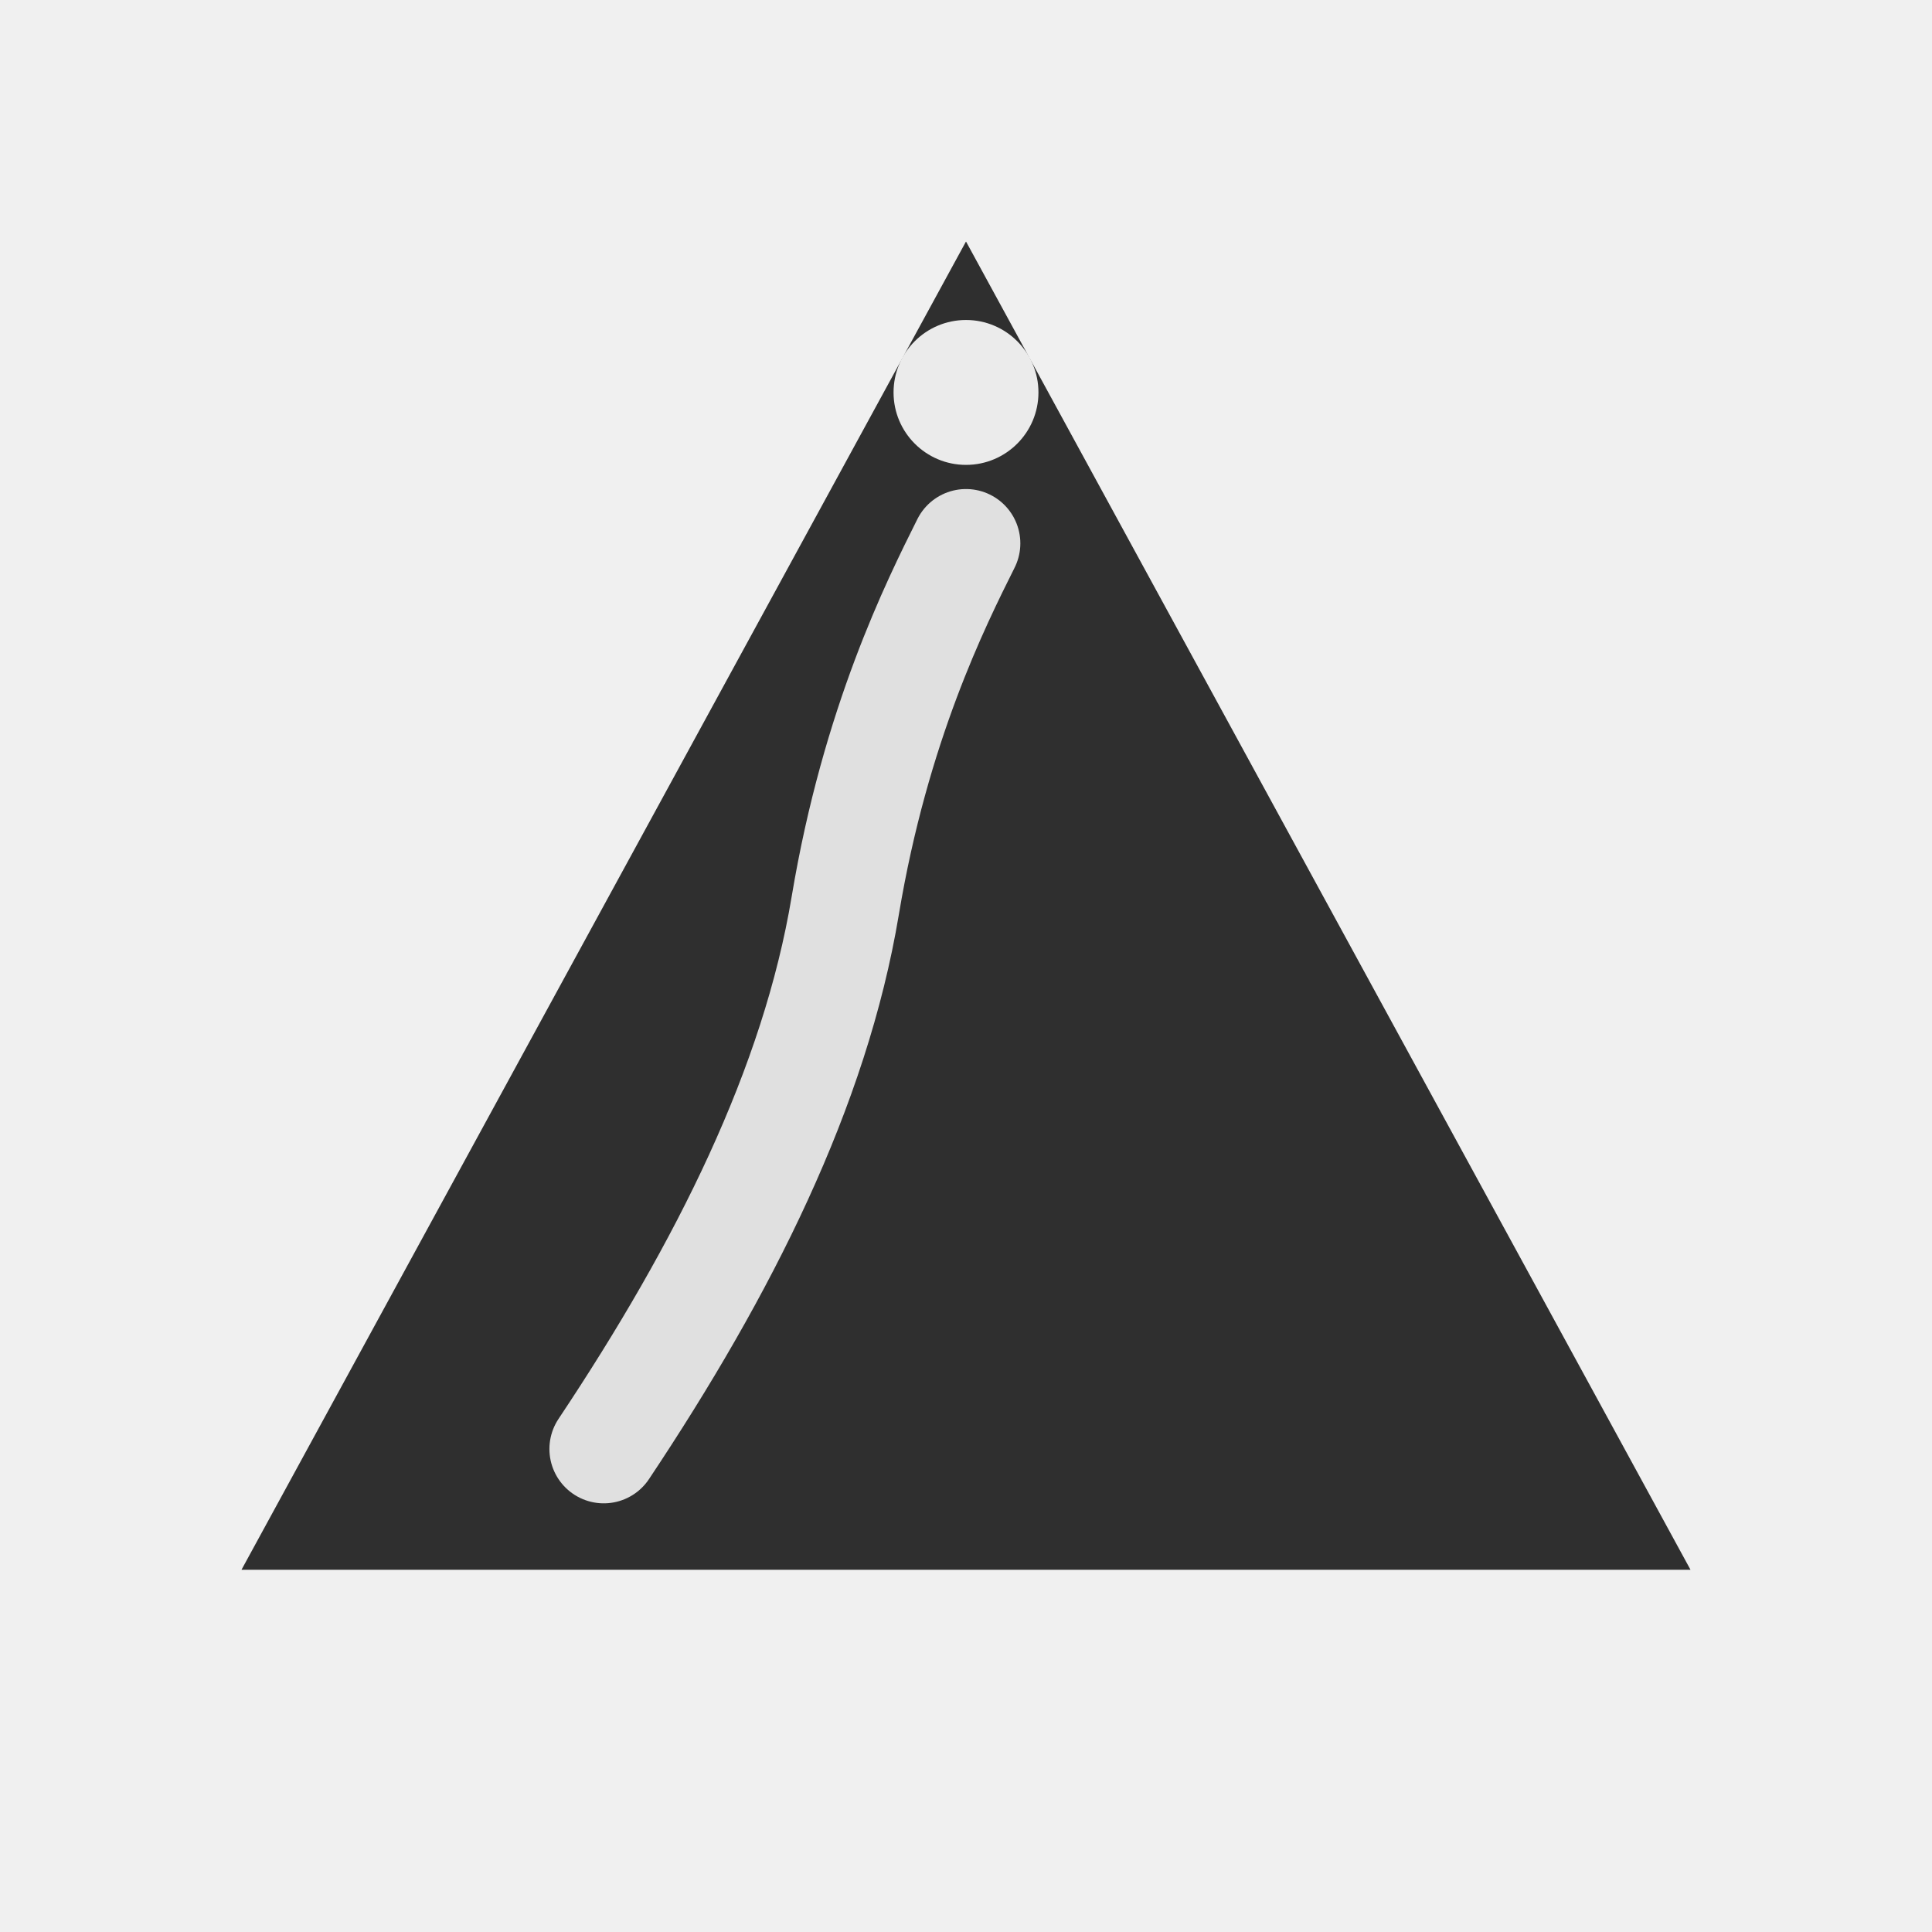
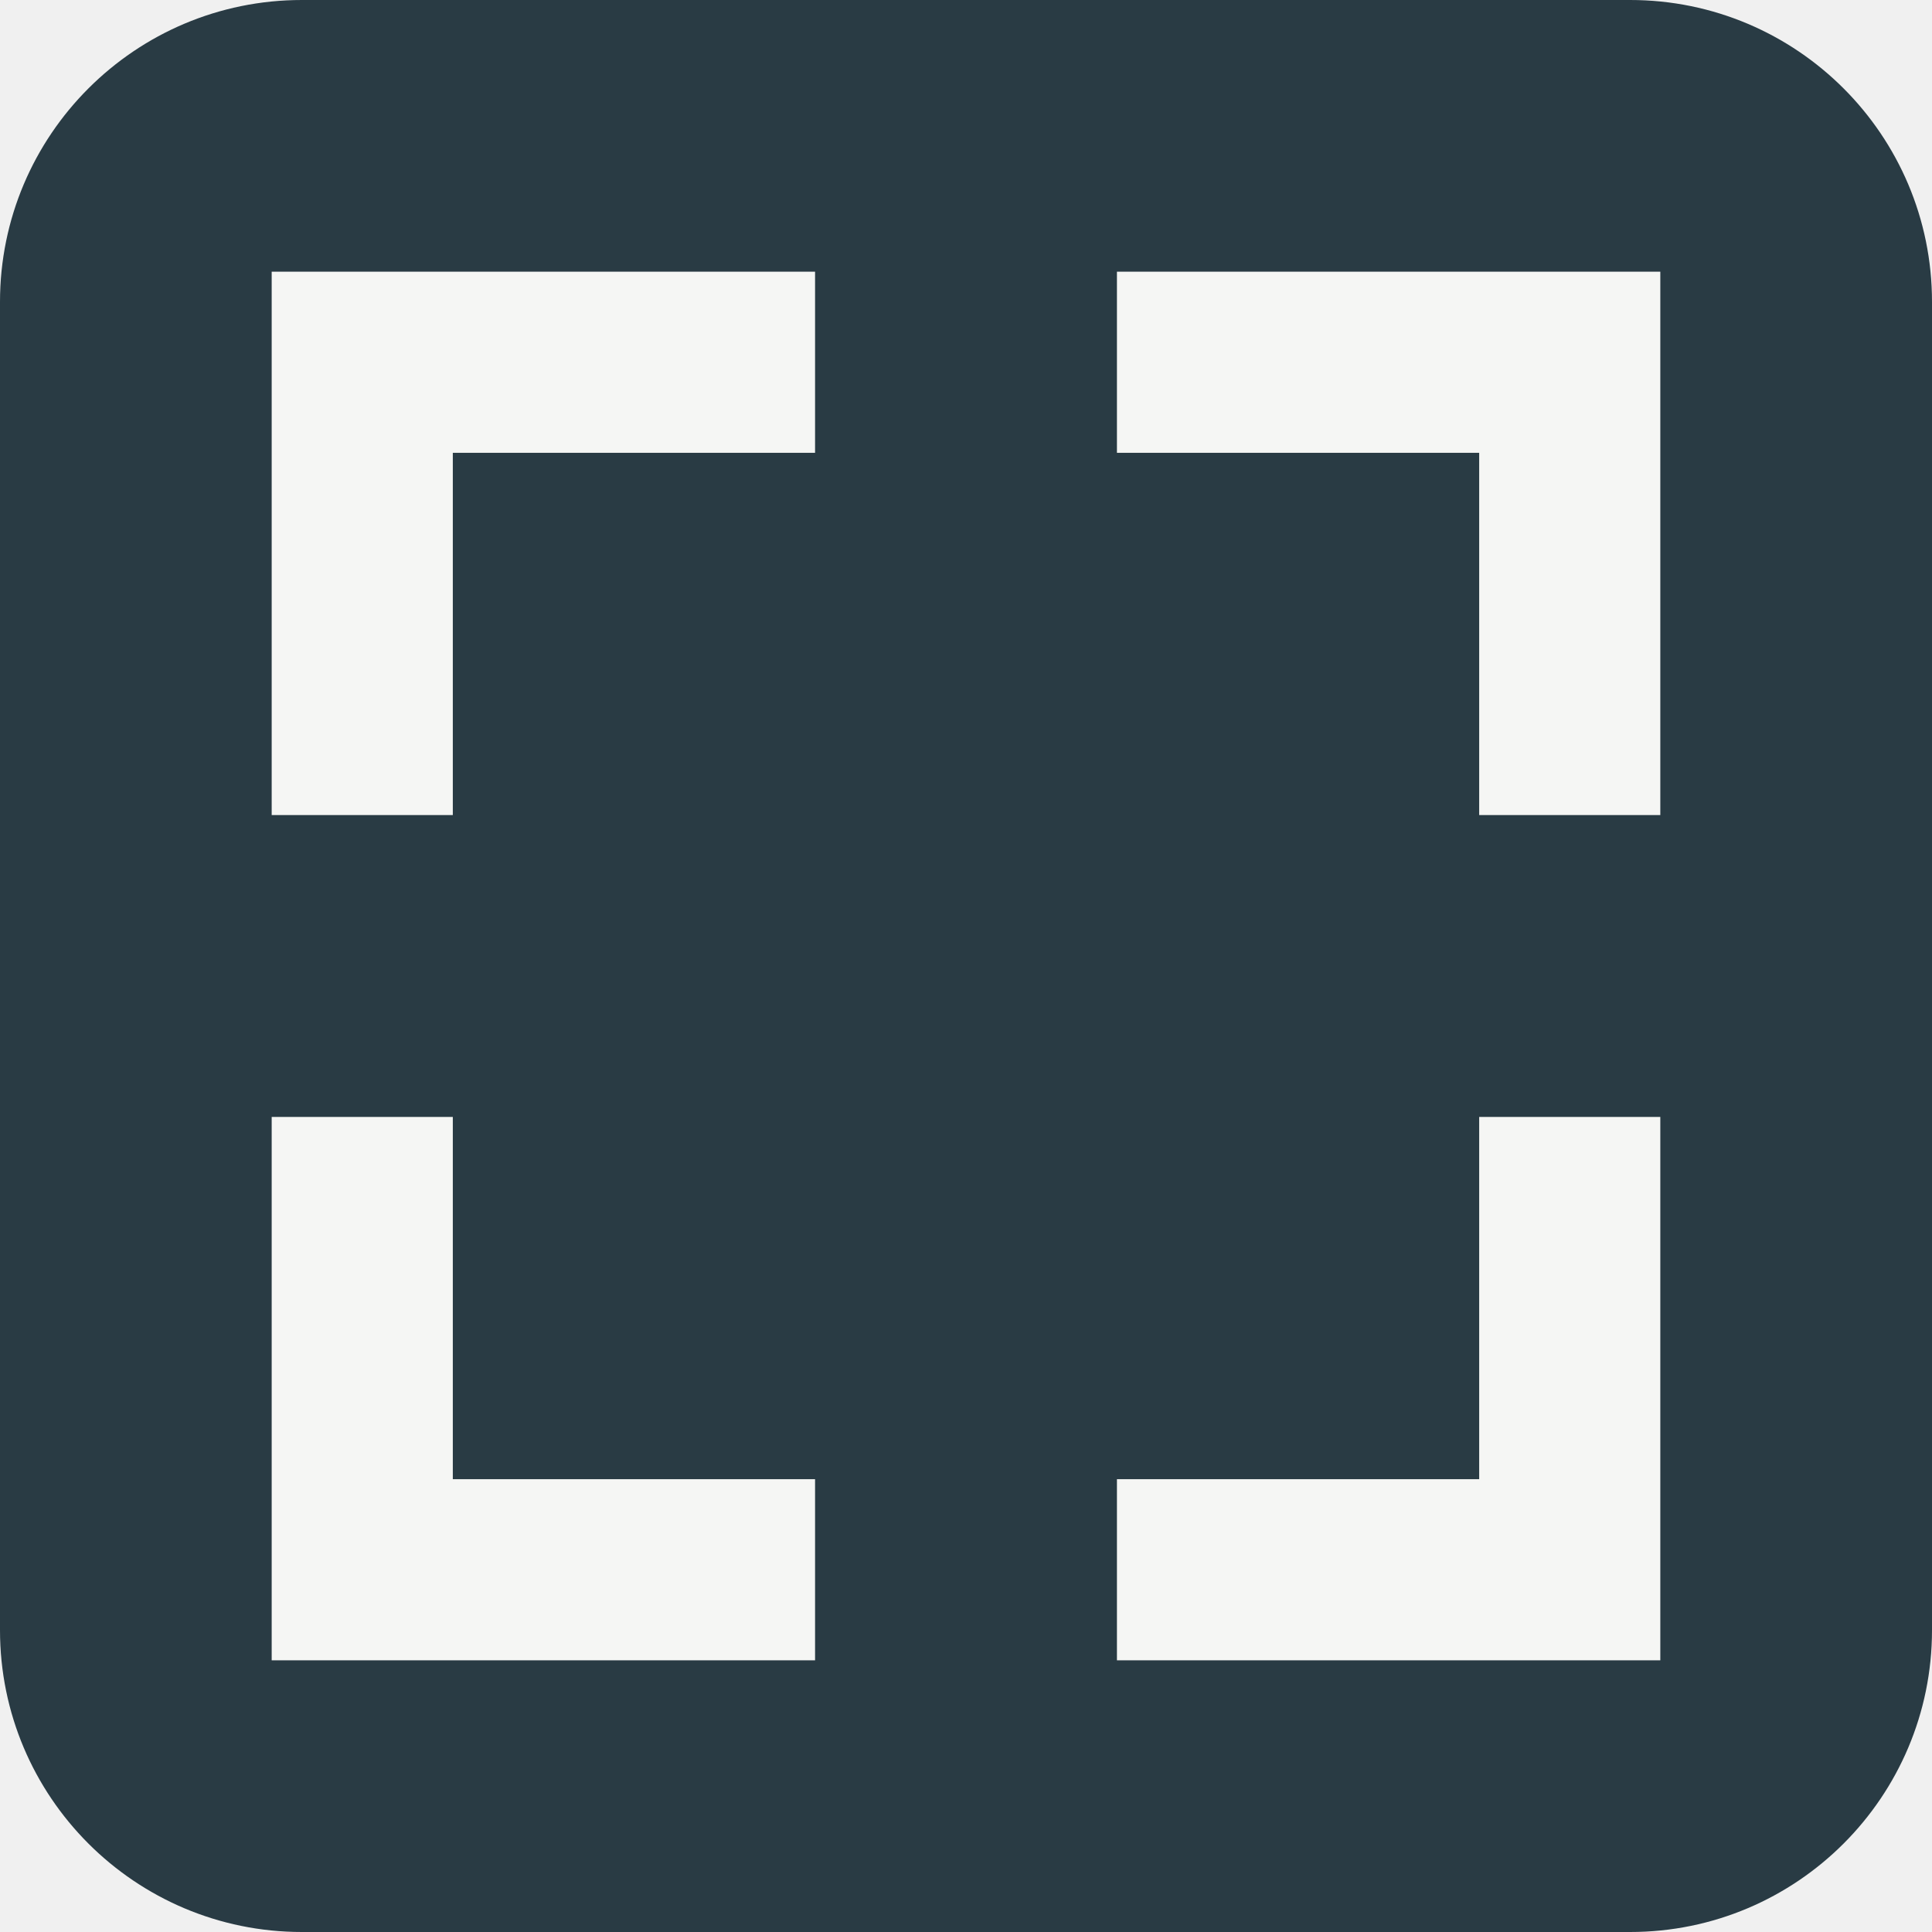
<svg xmlns="http://www.w3.org/2000/svg" viewBox="0 0 32 32" fill="none">
-   <path d="M16 4L4 26h24L16 4z" fill="#1a1a1a" opacity="0.9" />
-   <path d="M10 24c2-3 3.5-6 4-9s1.5-5 2-6" stroke="#ffffff" stroke-width="1.8" stroke-linecap="round" fill="none" opacity="0.85" />
-   <circle cx="16" cy="6.5" r="1.2" fill="#ffffff" opacity="0.9" />
+   <rect width="32" height="32" rx="5" fill="#293b44" />
+   <path d="M12 6H6v6M20 6h6v6M26 20v6h-6M12 26H6v-6" stroke="#f5f6f4" stroke-width="3" stroke-linecap="square" stroke-linejoin="miter" />
</svg>
